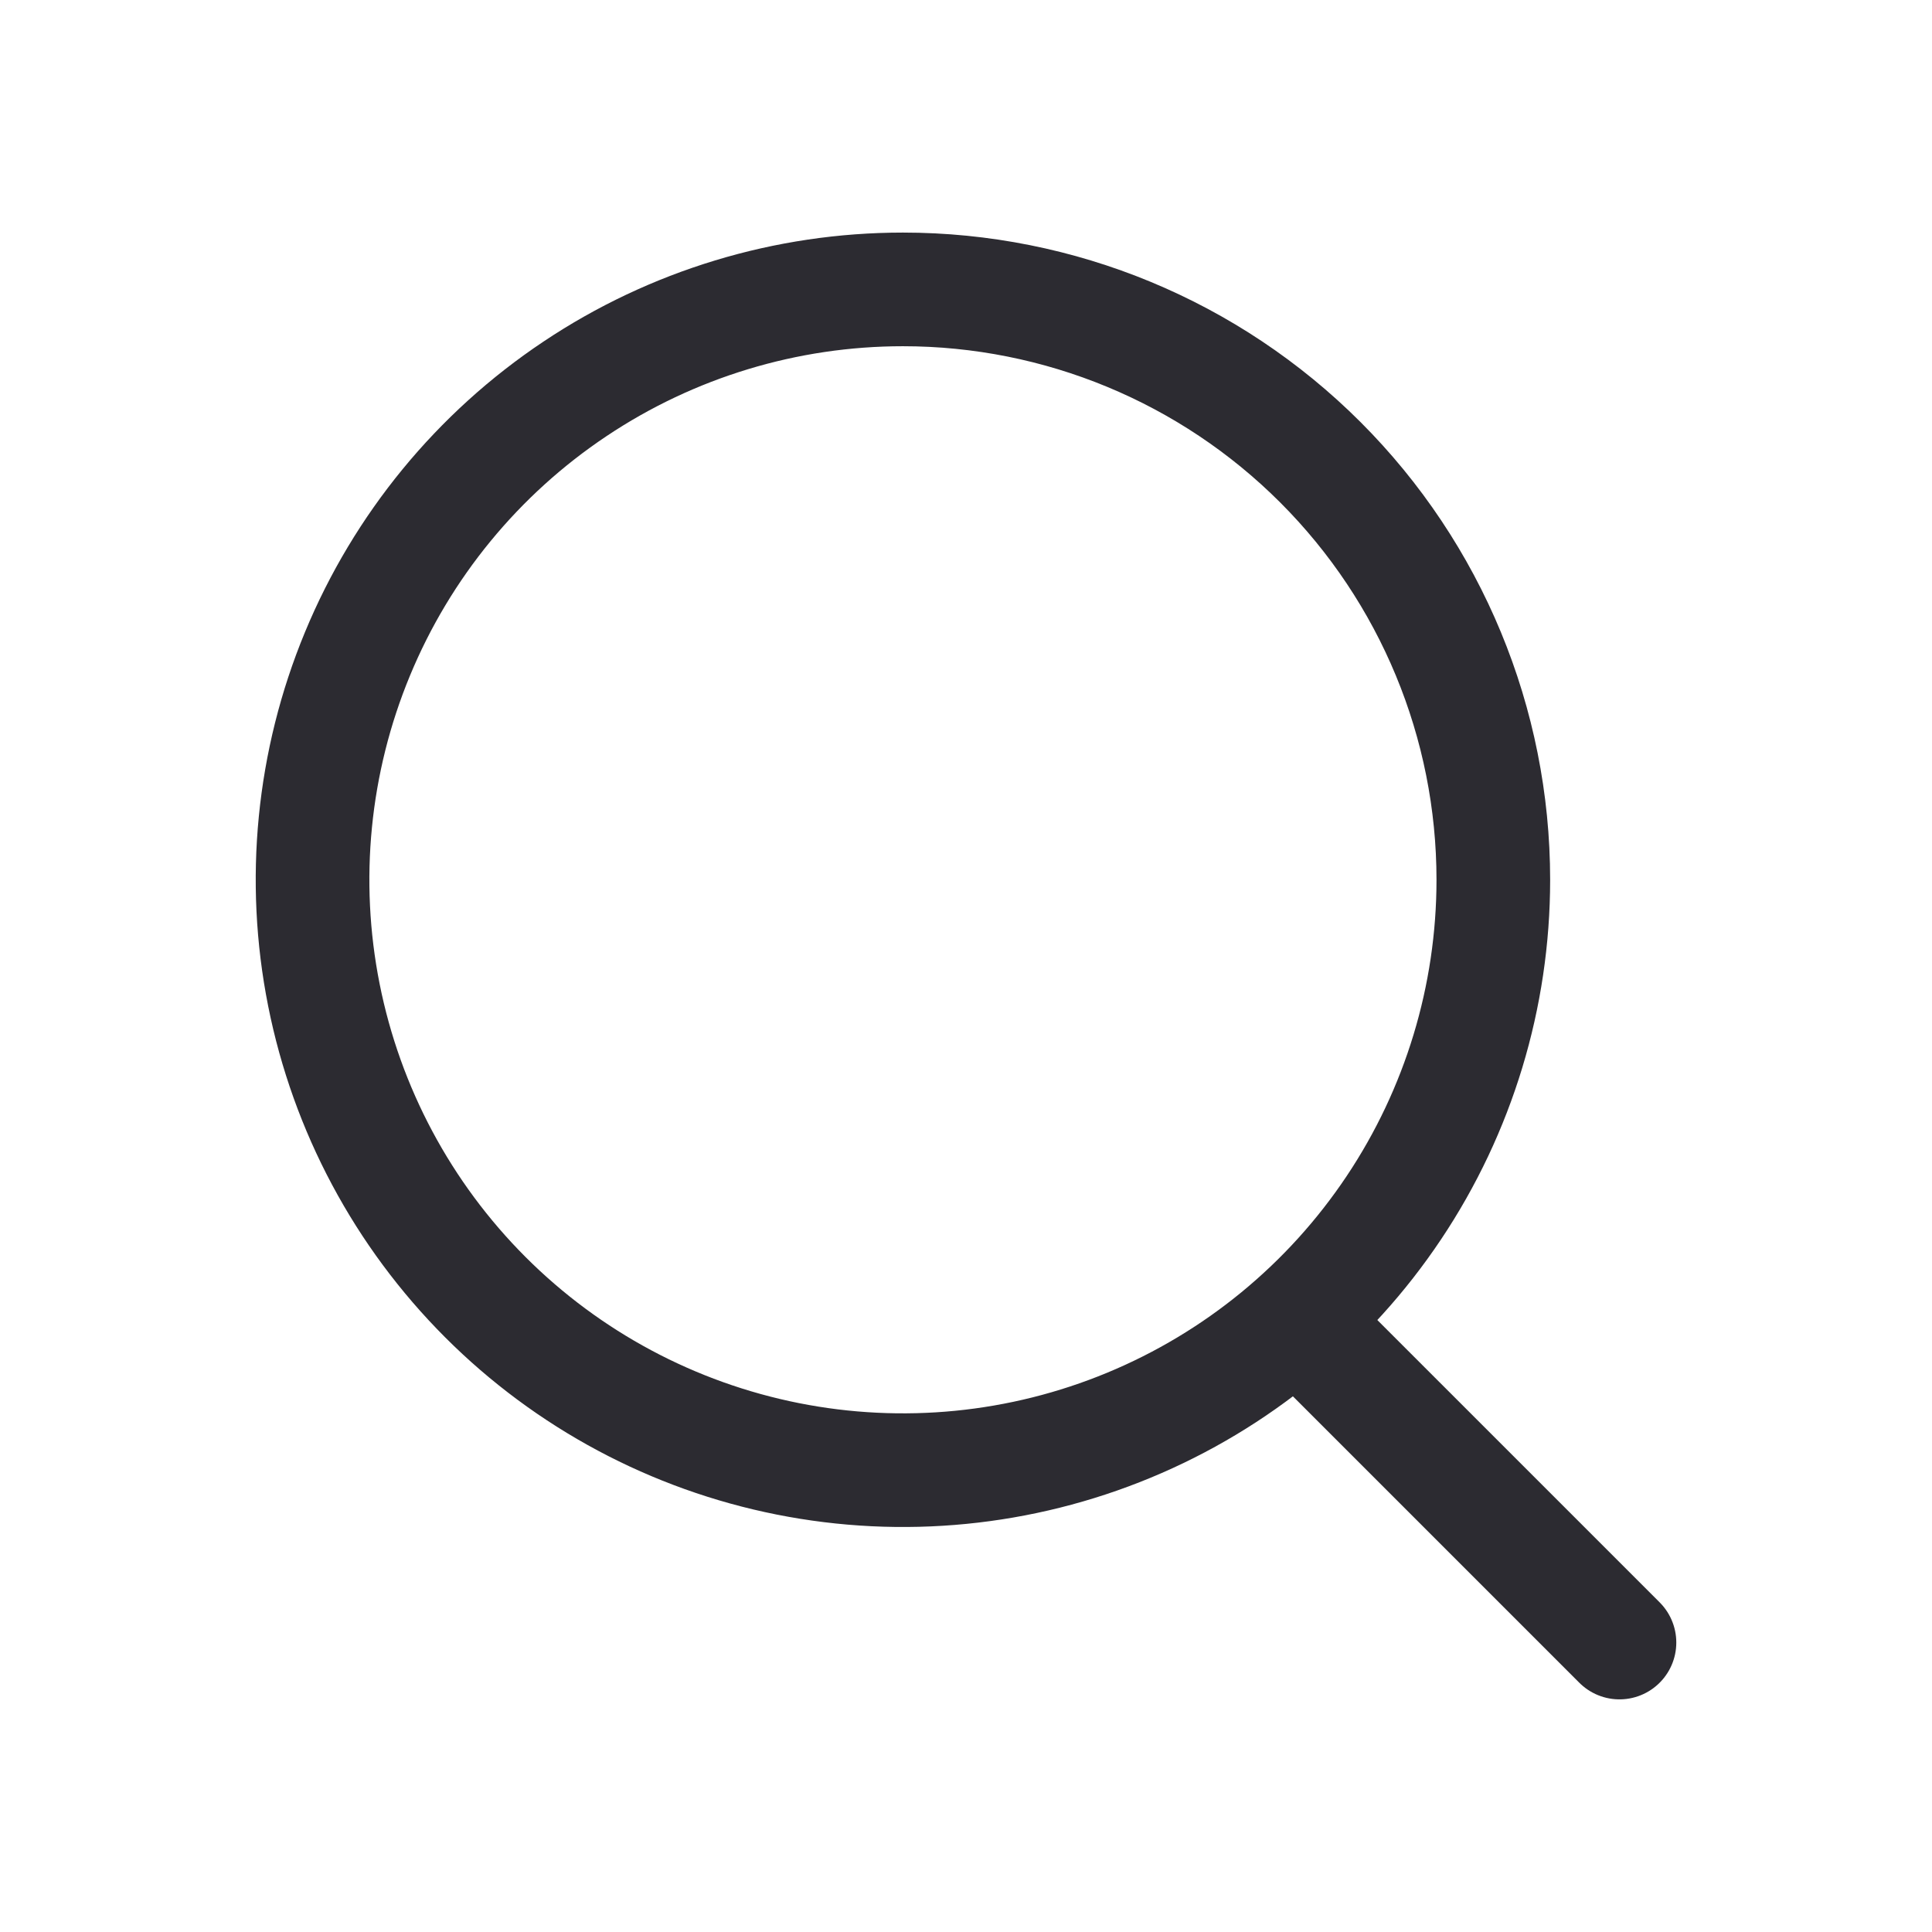
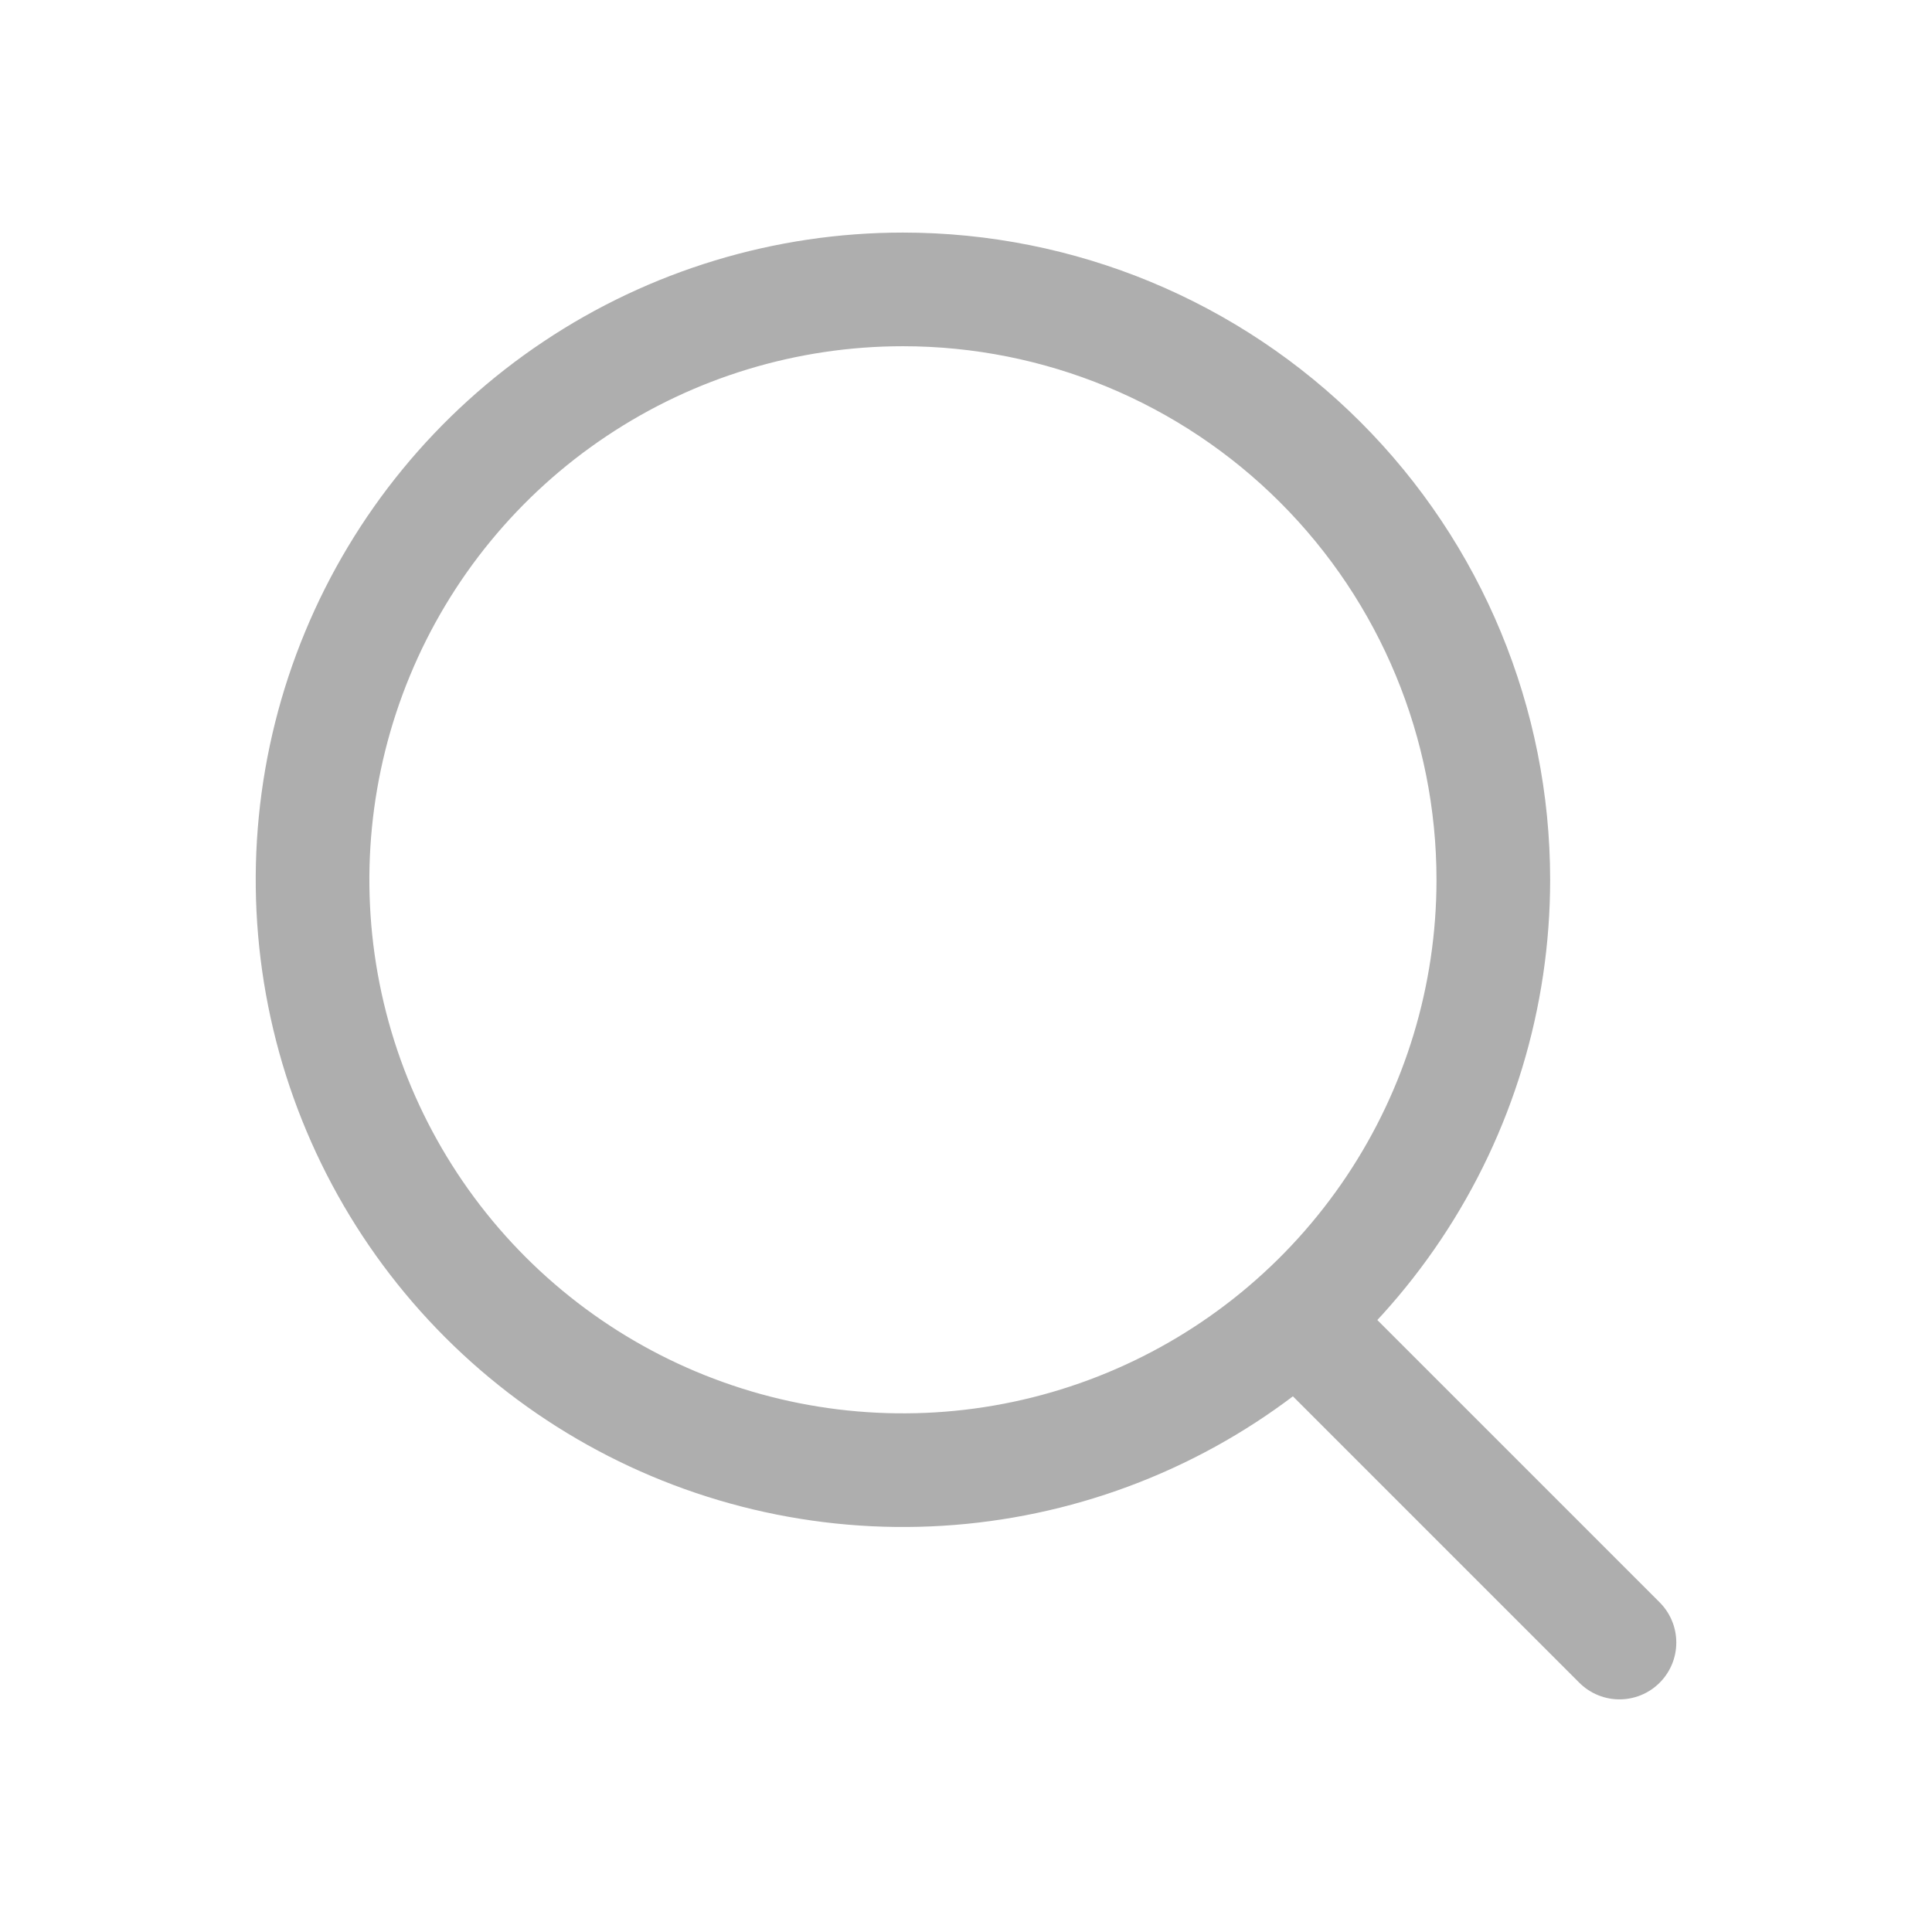
<svg xmlns="http://www.w3.org/2000/svg" width="34" height="34" viewBox="0 0 34 34" fill="none">
-   <path d="M26.28 15.483C26.28 17.538 25.671 19.547 24.529 21.255C23.387 22.964 21.765 24.296 19.866 25.082C17.968 25.868 15.879 26.074 13.863 25.673C11.848 25.272 9.996 24.283 8.543 22.83C7.09 21.377 6.101 19.525 5.7 17.51C5.299 15.494 5.505 13.405 6.291 11.507C7.077 9.608 8.409 7.985 10.118 6.844C11.826 5.702 13.835 5.093 15.89 5.093C18.646 5.093 21.288 6.187 23.237 8.136C25.185 10.084 26.28 12.727 26.28 15.483Z" stroke="#2C2B31" stroke-width="2" />
-   <path d="M23.212 23.618L28.5 28.906" stroke="#2C2B31" stroke-width="2" stroke-linecap="round" stroke-linejoin="round" />
+   <path d="M26.28 15.483C26.28 17.538 25.671 19.547 24.529 21.255C23.387 22.964 21.765 24.296 19.866 25.082C17.968 25.868 15.879 26.074 13.863 25.673C11.848 25.272 9.996 24.283 8.543 22.83C7.09 21.377 6.101 19.525 5.7 17.51C5.299 15.494 5.505 13.405 6.291 11.507C7.077 9.608 8.409 7.985 10.118 6.844C11.826 5.702 13.835 5.093 15.89 5.093C18.646 5.093 21.288 6.187 23.237 8.136C25.185 10.084 26.28 12.727 26.28 15.483Z" stroke="#AEAEAE" stroke-width="2" />
+   <path d="M23.212 23.618L28.5 28.906" stroke="#AEAEAE" stroke-width="2" stroke-linecap="round" stroke-linejoin="round" />
</svg>
